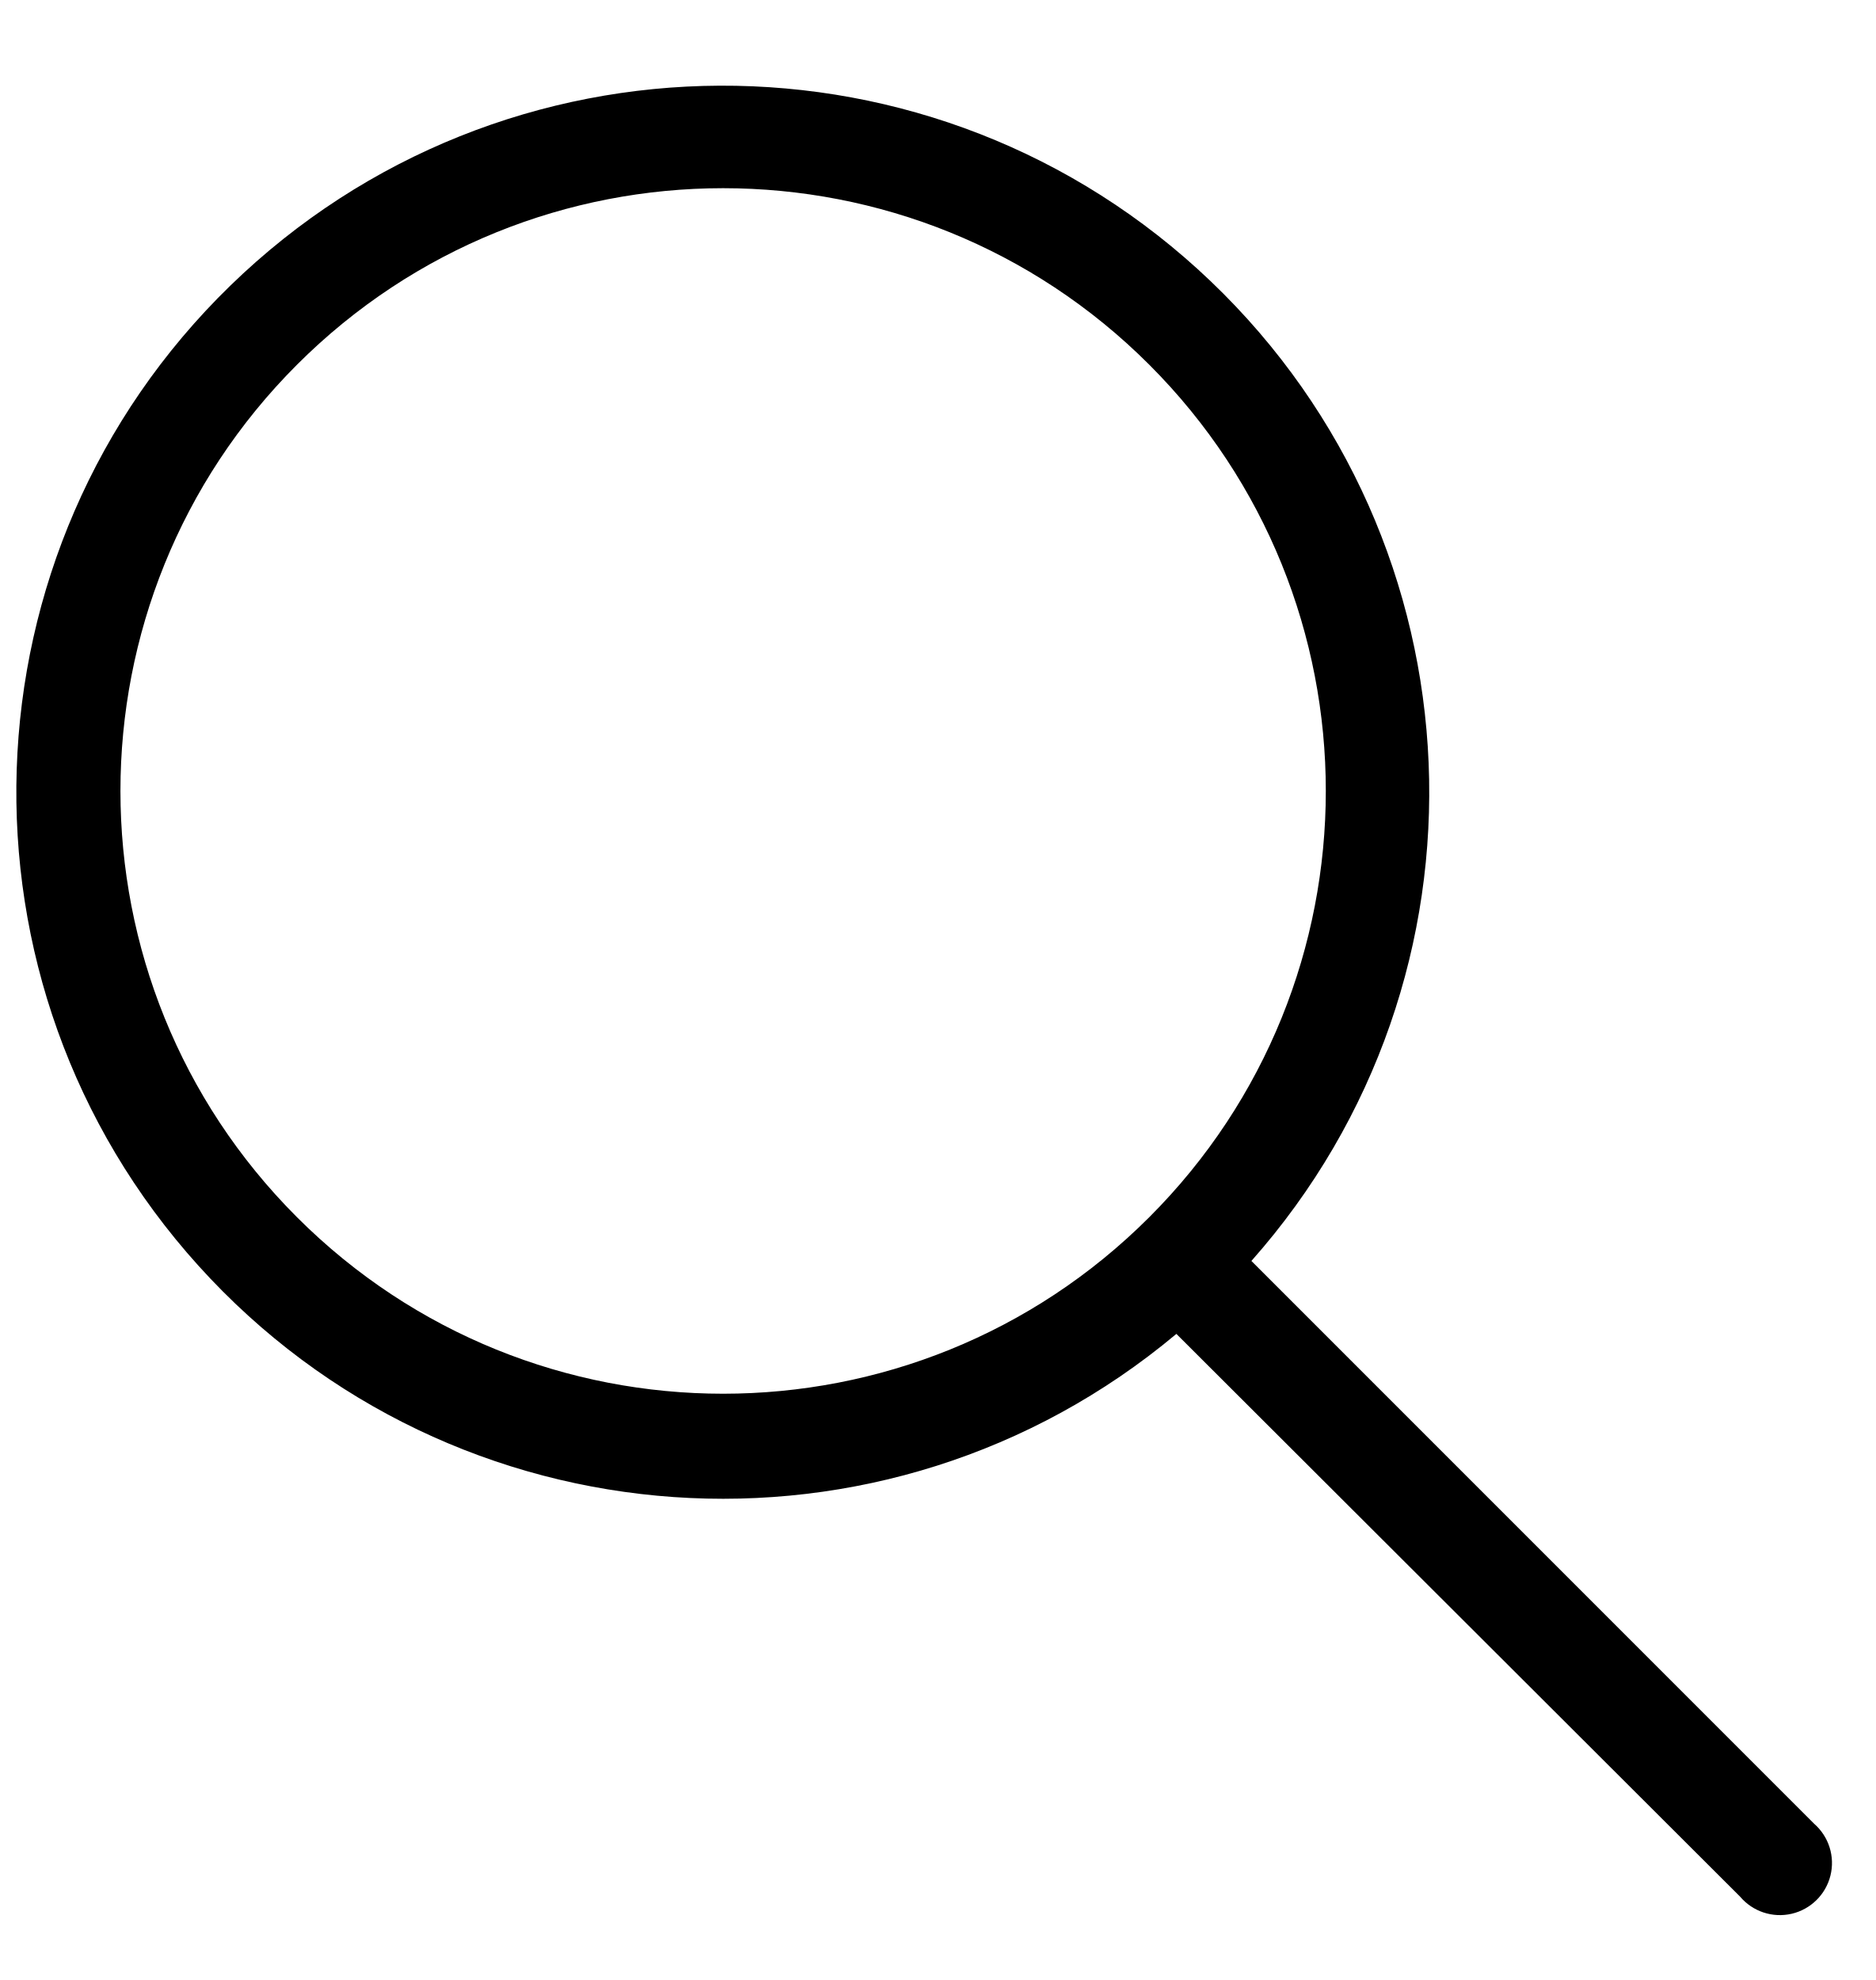
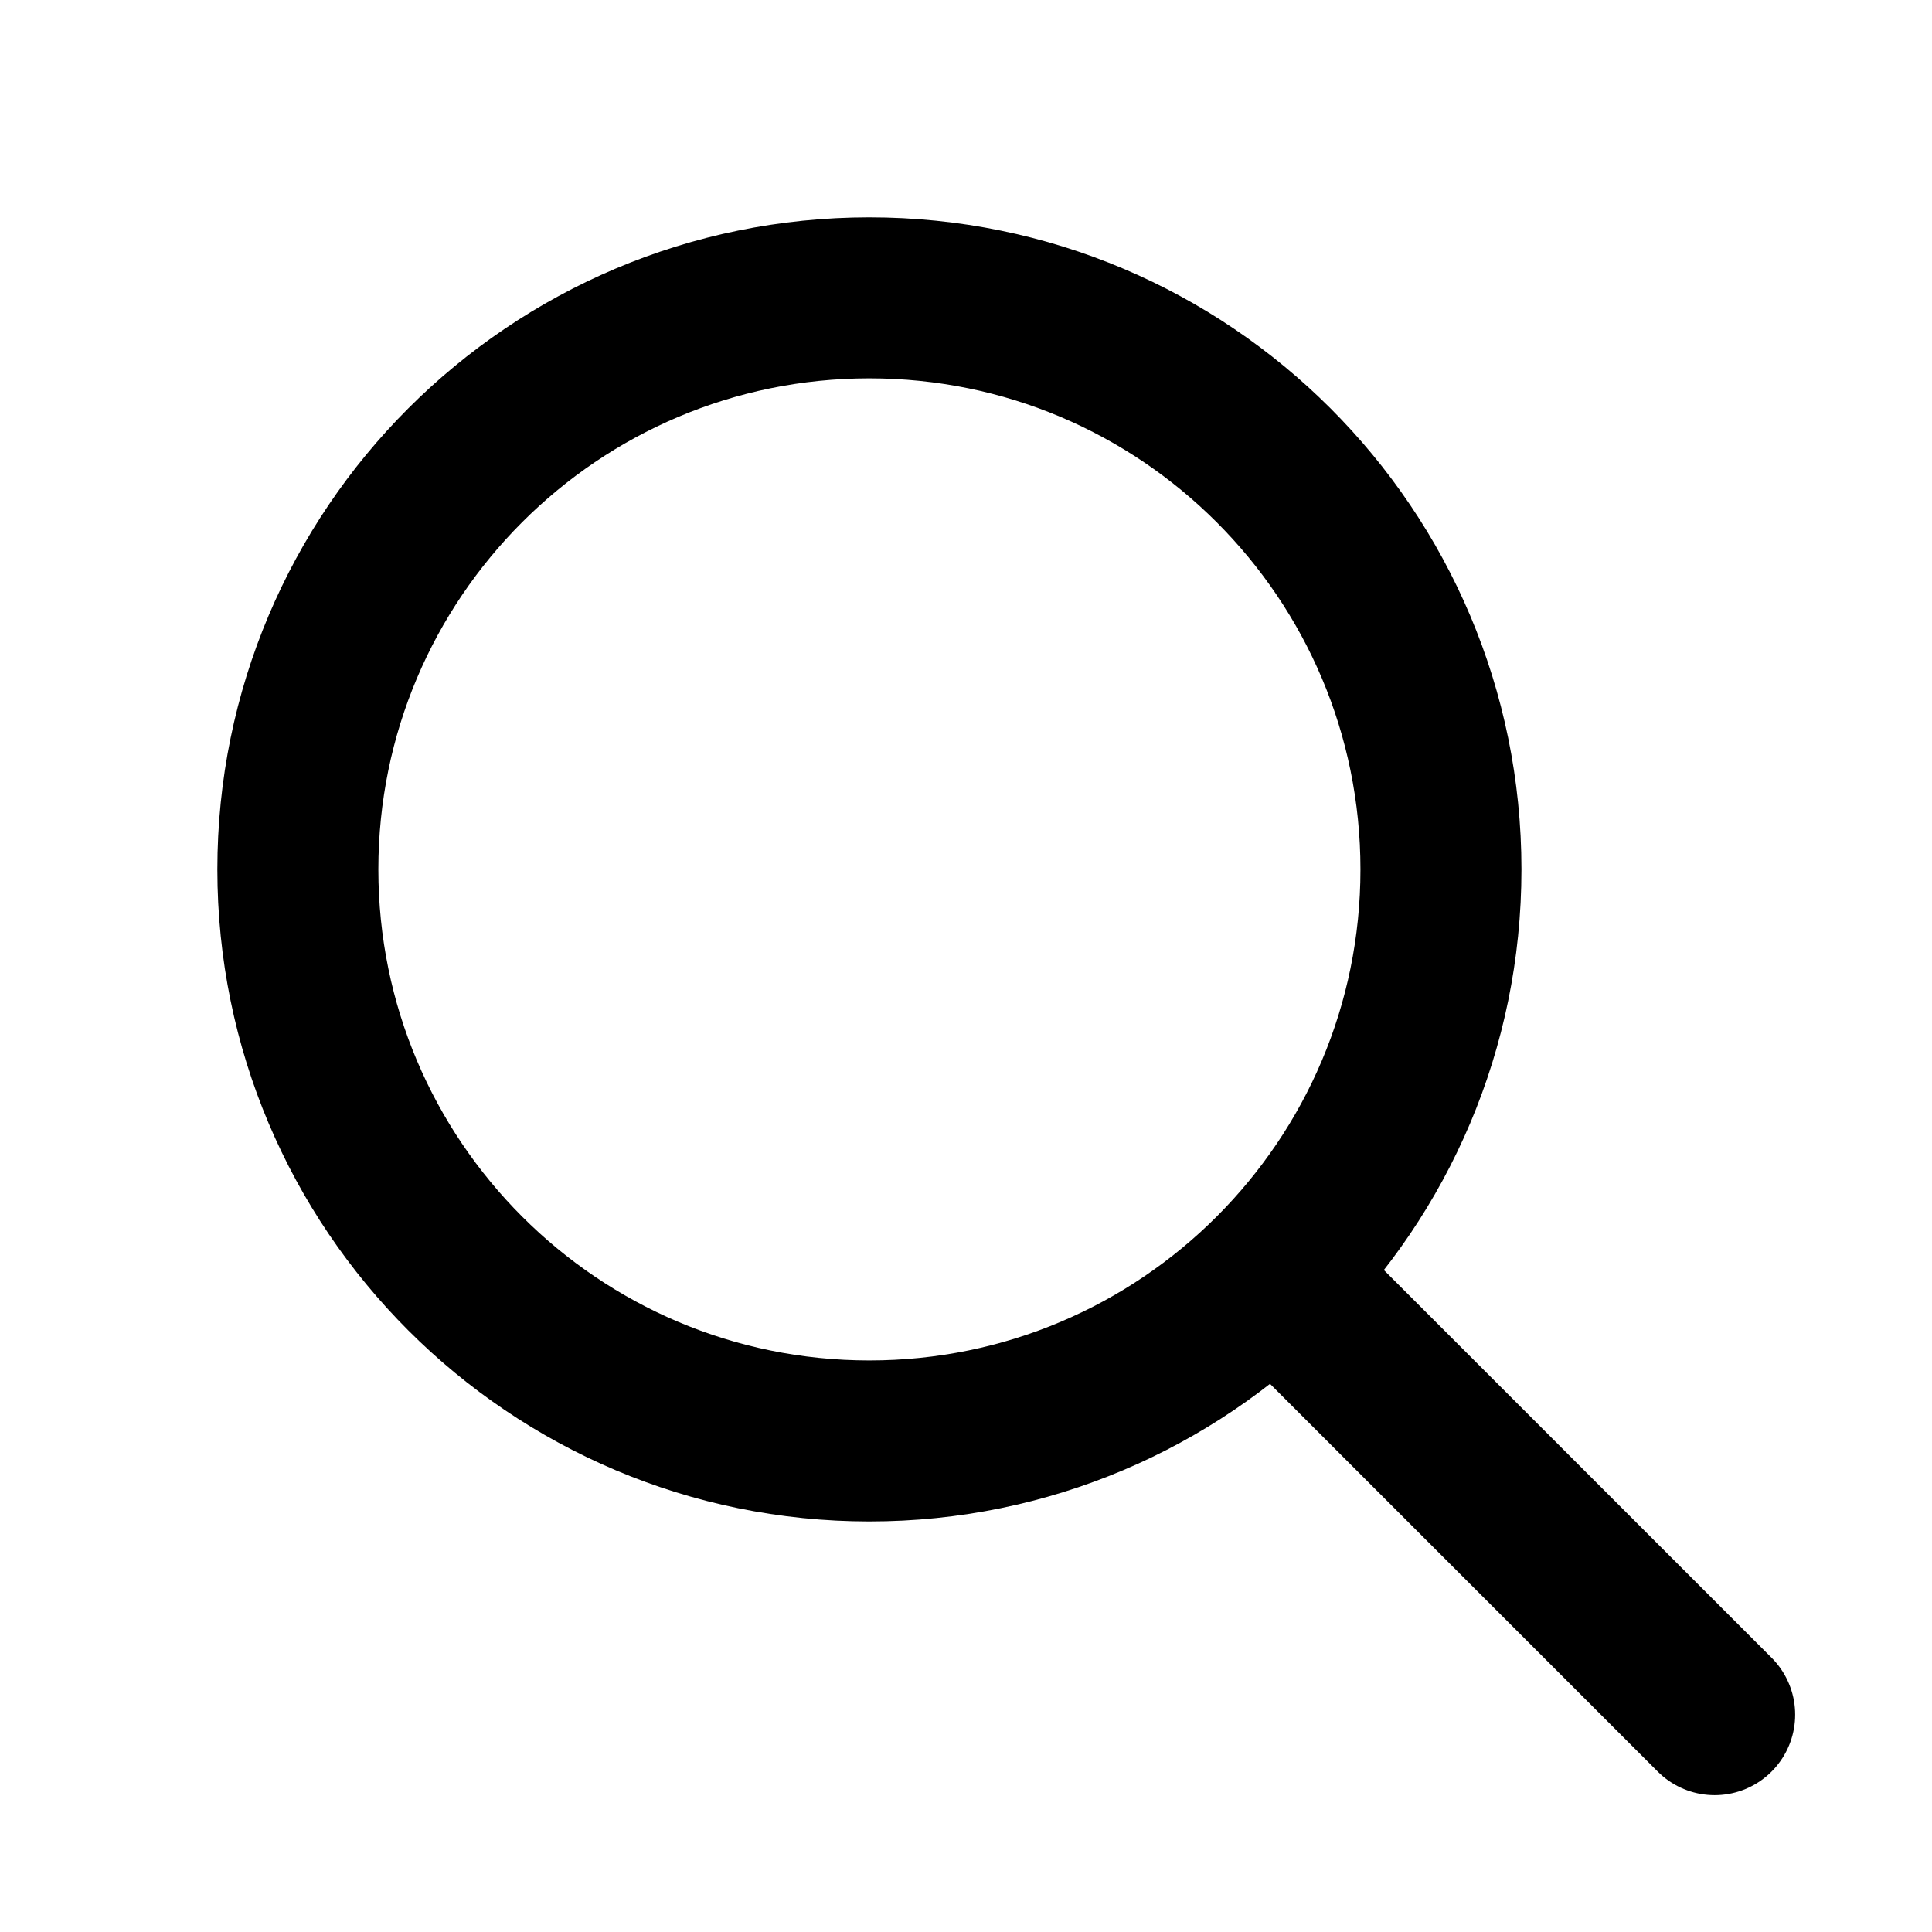
- <svg fill="none" class="icon icon-search" viewBox="0 0 18 19">
-   <path fill="currentColor" fill-rule="evenodd" d="M11.03 11.68A5.784 5.784 0 1 1 2.85 3.5a5.784 5.784 0 0 1 8.18 8.18m.26 1.12a6.78 6.78 0 1 1 .72-.7l5.4 5.4a.5.5 0 1 1-.71.7z" clip-rule="evenodd" />
+ <svg xmlns="http://www.w3.org/2000/svg" class="icon icon-search" viewBox="0 0 24 24" width="28" height="28" fill="none" aria-hidden="true">
+   <circle cx="10.8" cy="10.8" r="7.1" stroke="currentColor" stroke-width="2" />
+   <path d="m16.1 16.1 5.2 5.2" stroke="currentColor" stroke-width="2" stroke-linecap="round" />
</svg>
